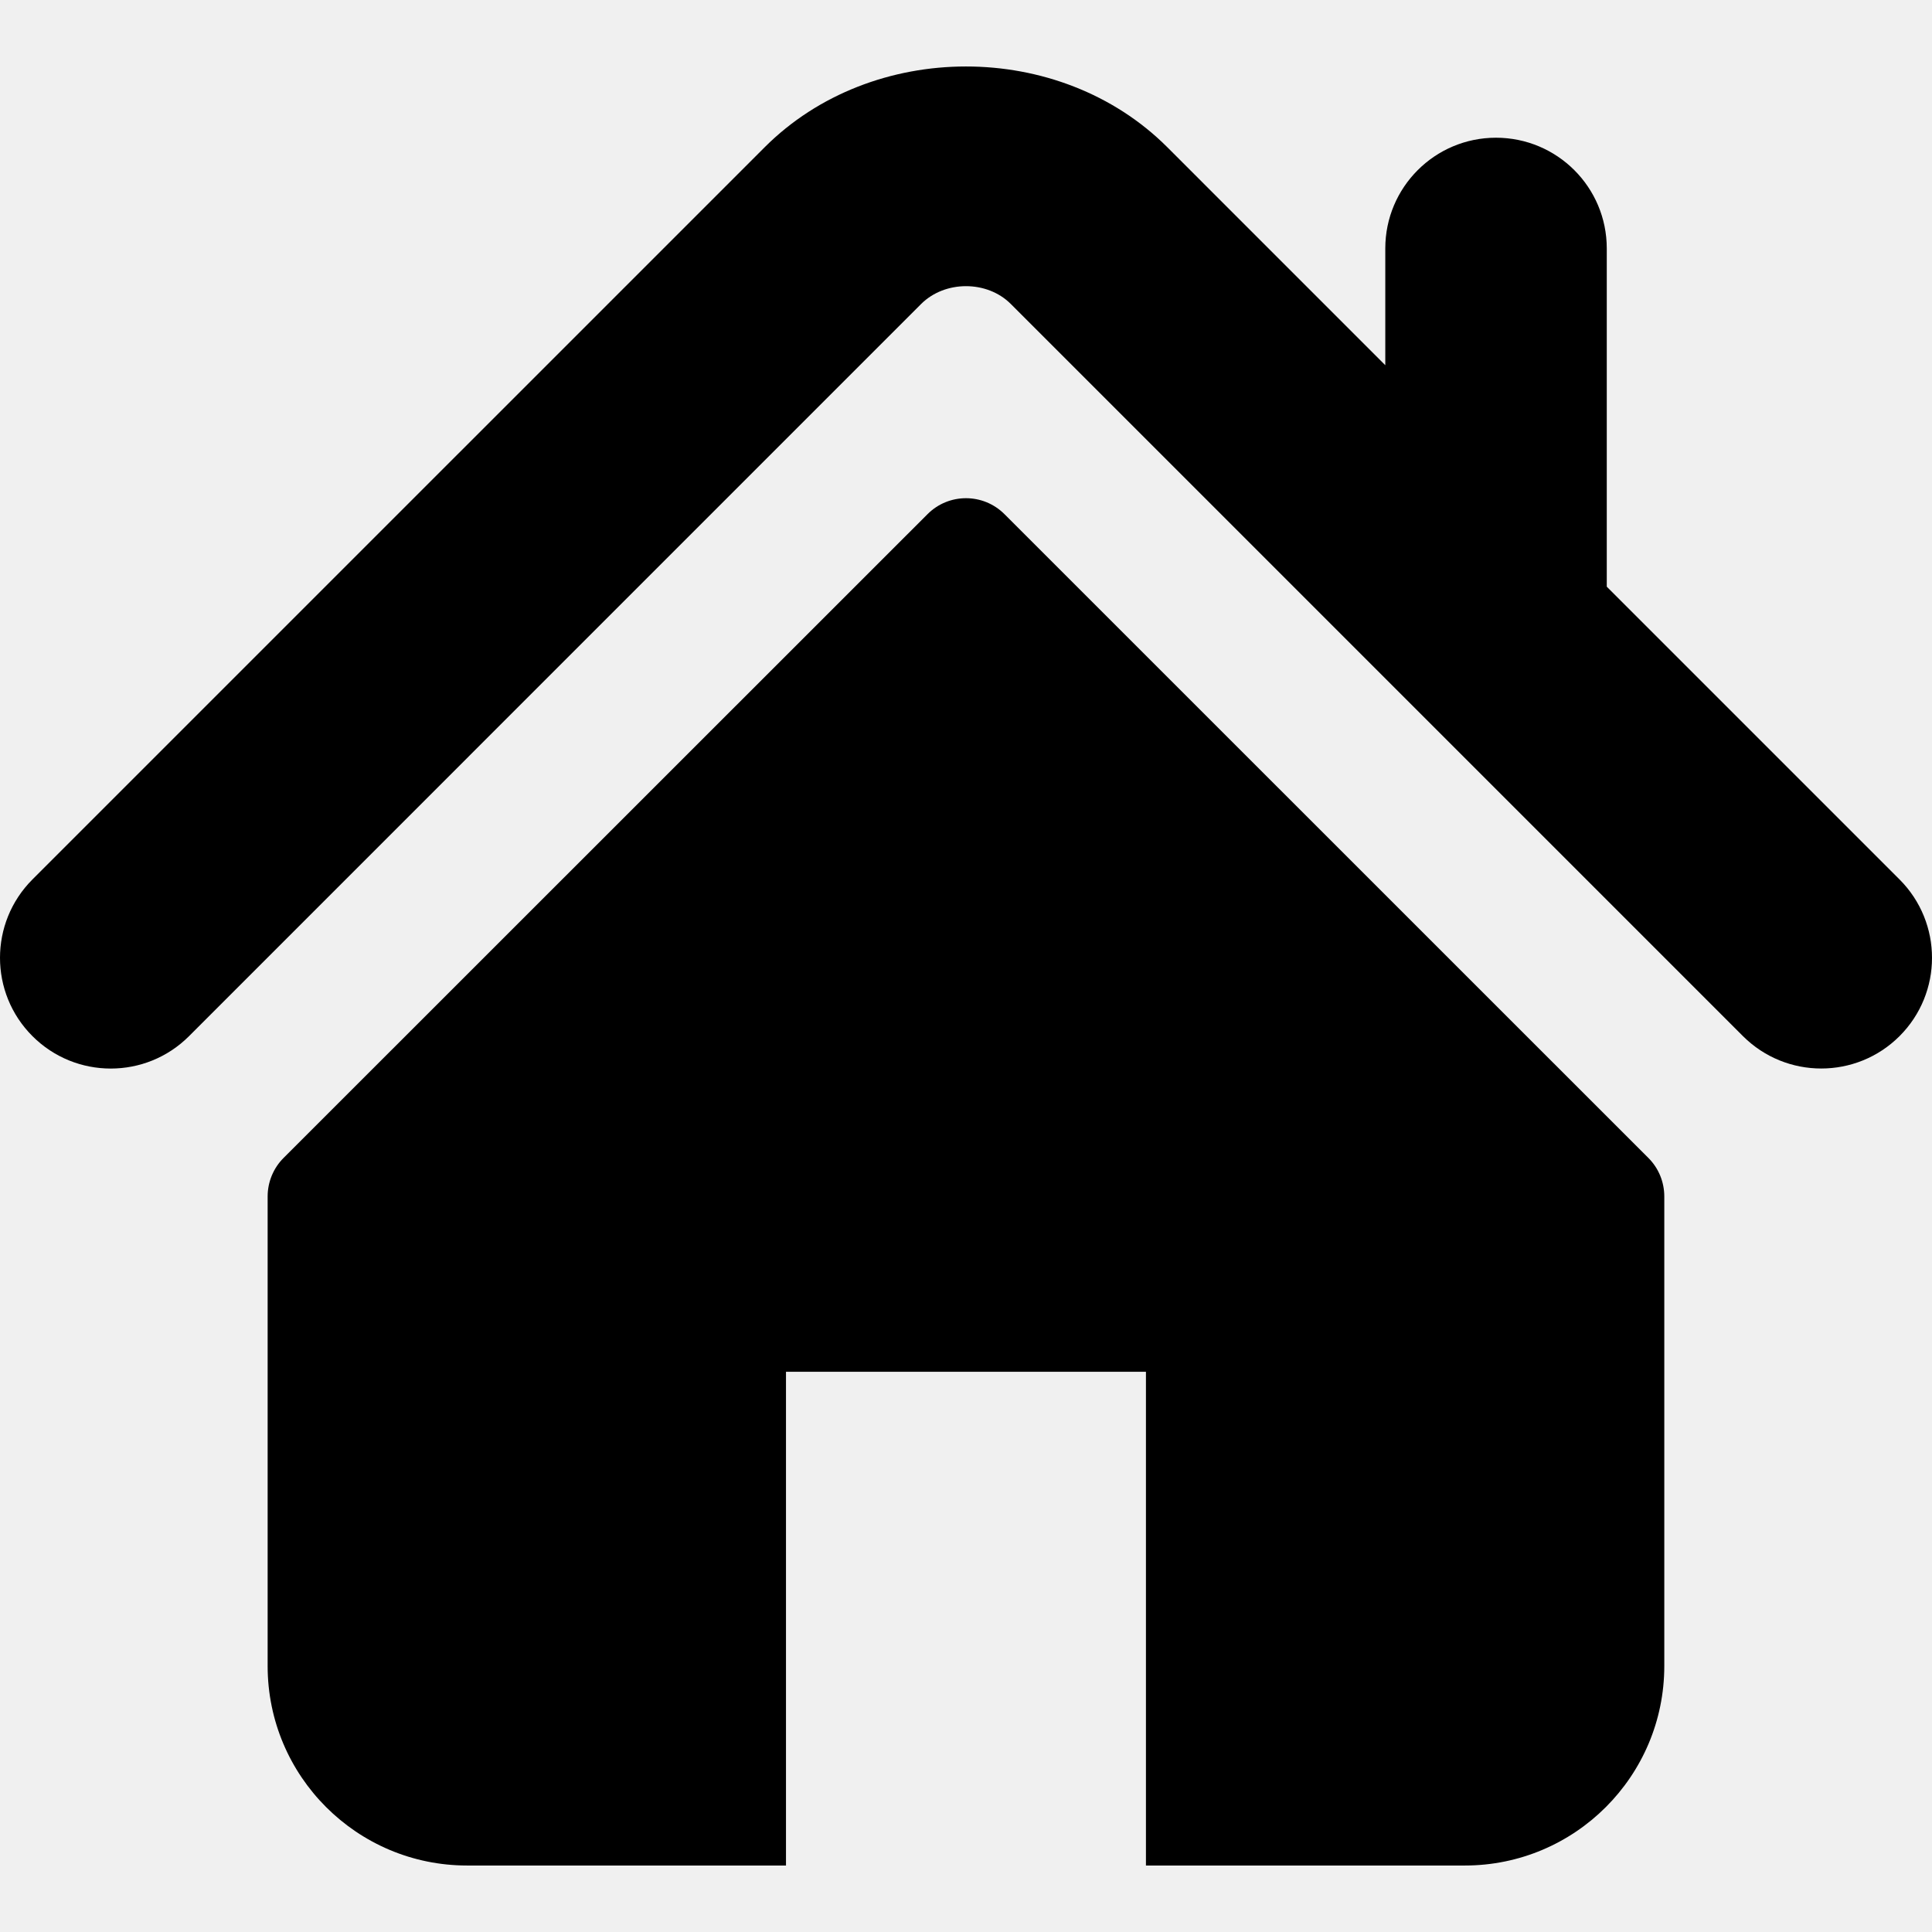
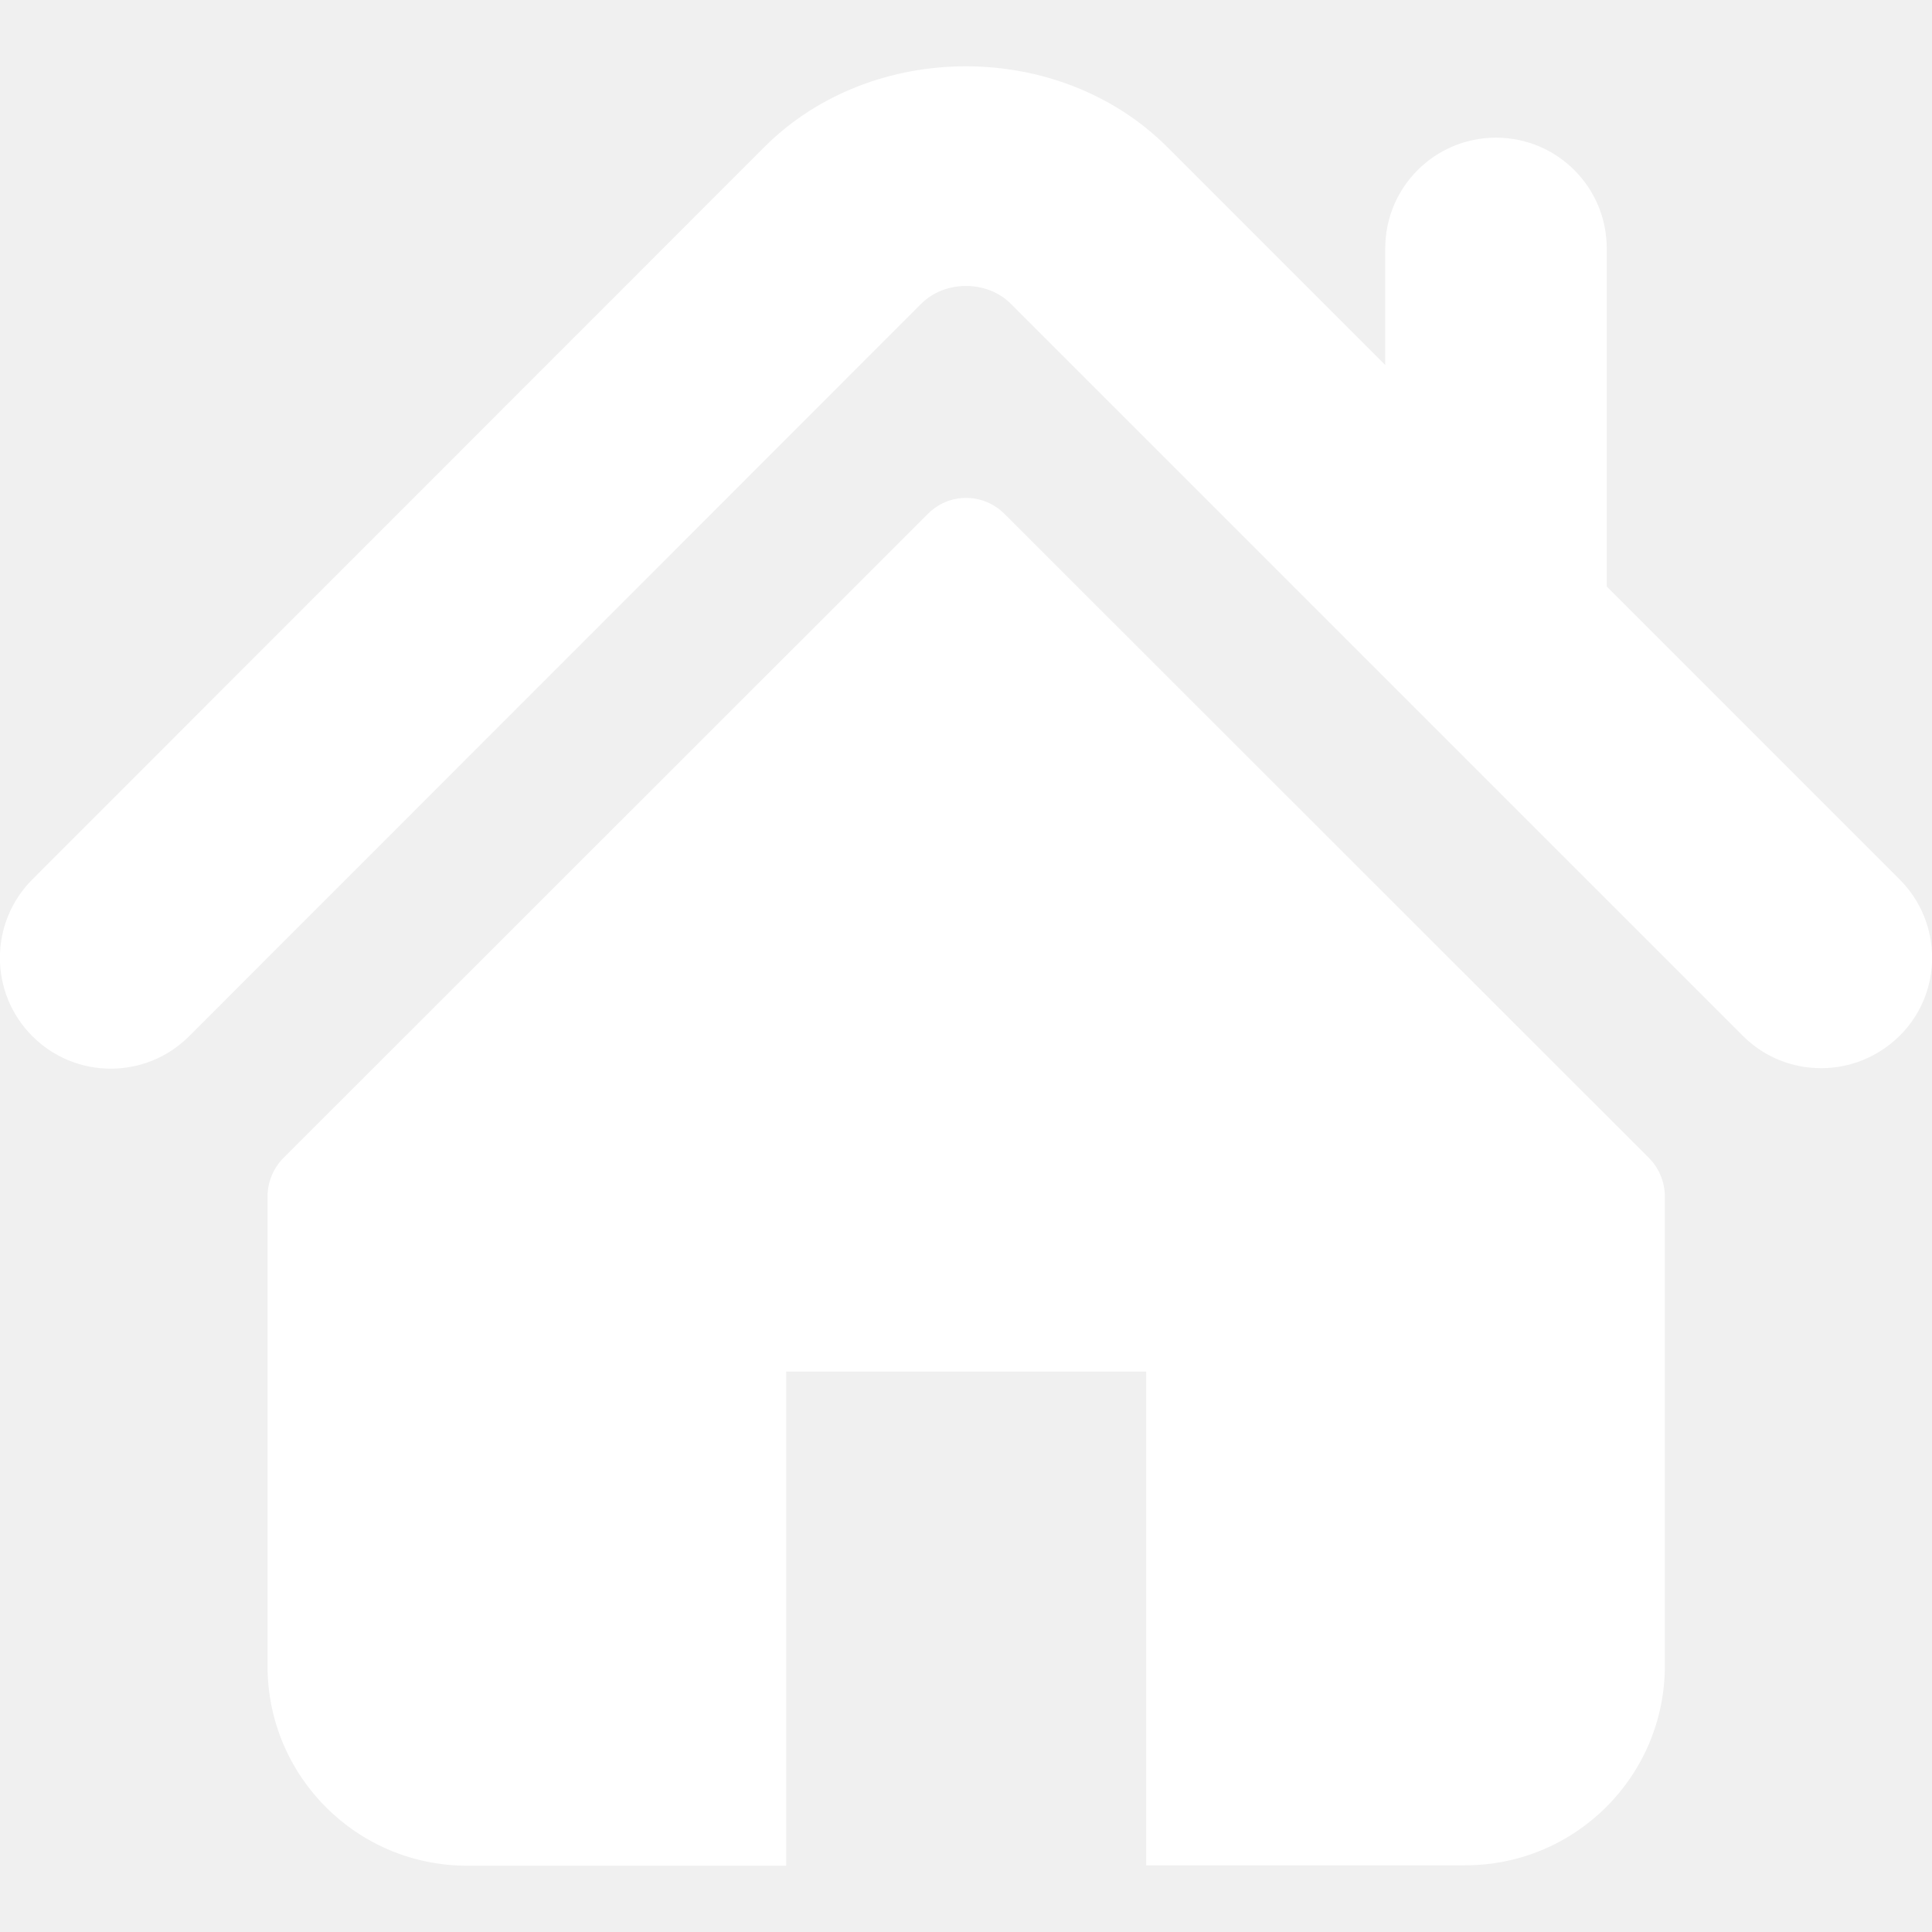
- <svg xmlns="http://www.w3.org/2000/svg" version="1.1" id="Capa_1" x="0px" y="0px" width="495.398px" height="495.398px" viewBox="0 0 495.398 495.398" style="enable-background:new 0 0 495.398 495.398;" xml:space="preserve">
+ <svg xmlns="http://www.w3.org/2000/svg" version="1.1" id="Capa_1" x="0px" y="0px" viewBox="0 0 495.4 495.4" style="enable-background:new 0 0 495.4 495.4;" xml:space="preserve">
+   <style type="text/css">
+ 	.st0{fill:#FFFFFF;}
+ </style>
  <g>
    <g>
      <g>
-         <path d="M487.083,225.514l-75.08-75.08V63.704c0-15.682-12.708-28.391-28.413-28.391c-15.669,0-28.377,12.709-28.377,28.391     v29.941L299.31,37.74c-27.639-27.624-75.694-27.575-103.27,0.05L8.312,225.514c-11.082,11.104-11.082,29.071,0,40.158     c11.087,11.101,29.089,11.101,40.172,0l187.71-187.729c6.115-6.083,16.893-6.083,22.976-0.018l187.742,187.747     c5.567,5.551,12.825,8.312,20.081,8.312c7.271,0,14.541-2.764,20.091-8.312C498.17,254.586,498.17,236.619,487.083,225.514z" />
-         <path d="M257.561,131.836c-5.454-5.451-14.285-5.451-19.723,0L72.712,296.913c-2.607,2.606-4.085,6.164-4.085,9.877v120.401     c0,28.253,22.908,51.16,51.16,51.16h81.754v-126.61h92.299v126.61h81.755c28.251,0,51.159-22.907,51.159-51.159V306.79     c0-3.713-1.465-7.271-4.085-9.877L257.561,131.836z" />
+         <path class="st0" d="M487.1,225.5L412,150.4V63.7c0-15.7-12.7-28.4-28.4-28.4c-15.7,0-28.4,12.7-28.4,28.4v29.9l-55.9-55.9     c-27.6-27.6-75.7-27.6-103.3,0L8.3,225.5c-11.1,11.1-11.1,29.1,0,40.2c11.1,11.1,29.1,11.1,40.2,0L236.2,77.9     c6.1-6.1,16.9-6.1,23,0l187.7,187.7c5.6,5.6,12.8,8.3,20.1,8.3c7.3,0,14.5-2.8,20.1-8.3C498.2,254.6,498.2,236.6,487.1,225.5z" />
+         <path class="st0" d="M257.6,131.8c-5.5-5.5-14.3-5.5-19.7,0L72.7,296.9c-2.6,2.6-4.1,6.2-4.1,9.9v120.4     c0,28.3,22.9,51.2,51.2,51.2h81.8V351.7h92.3v126.6h81.8c28.3,0,51.2-22.9,51.2-51.2V306.8c0-3.7-1.5-7.3-4.1-9.9L257.6,131.8z" />
      </g>
    </g>
  </g>
-   <g>
- </g>
-   <g>
- </g>
-   <g>
- </g>
-   <g>
- </g>
-   <g>
- </g>
-   <g>
- </g>
-   <g>
- </g>
-   <g>
- </g>
-   <g>
- </g>
-   <g>
- </g>
-   <g>
- </g>
-   <g>
- </g>
-   <g>
- </g>
-   <g>
- </g>
-   <g>
- </g>
</svg>
